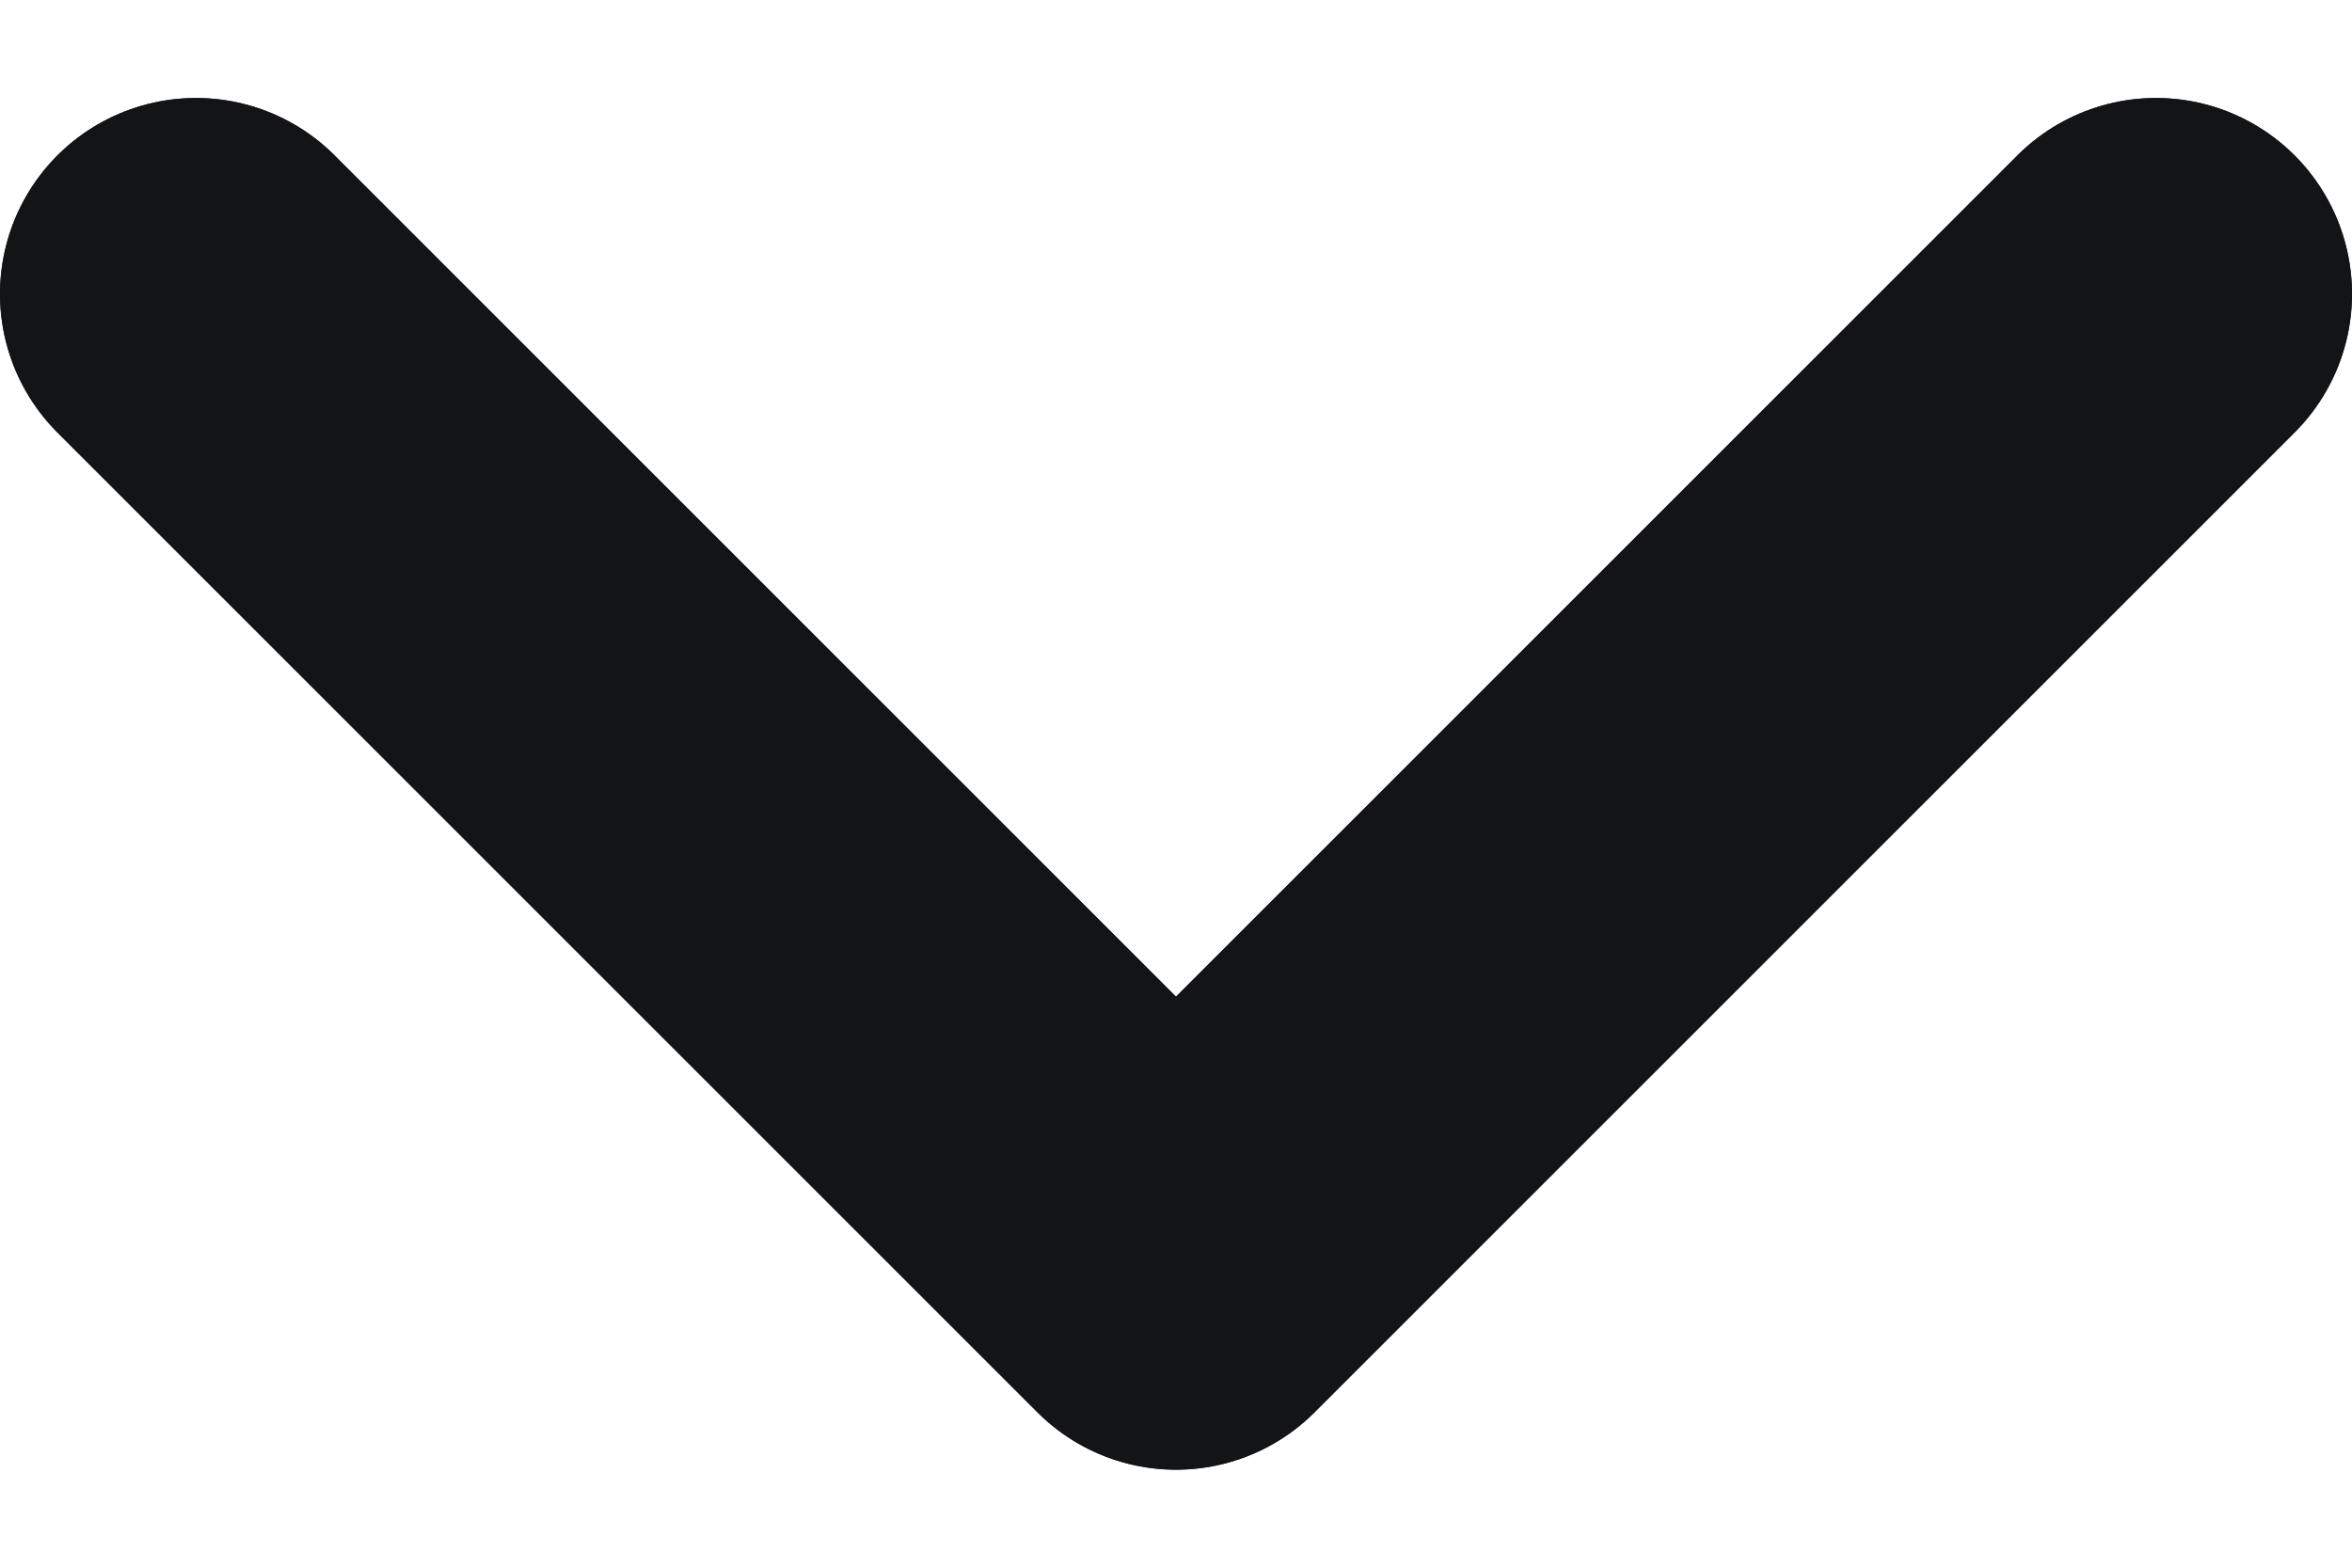
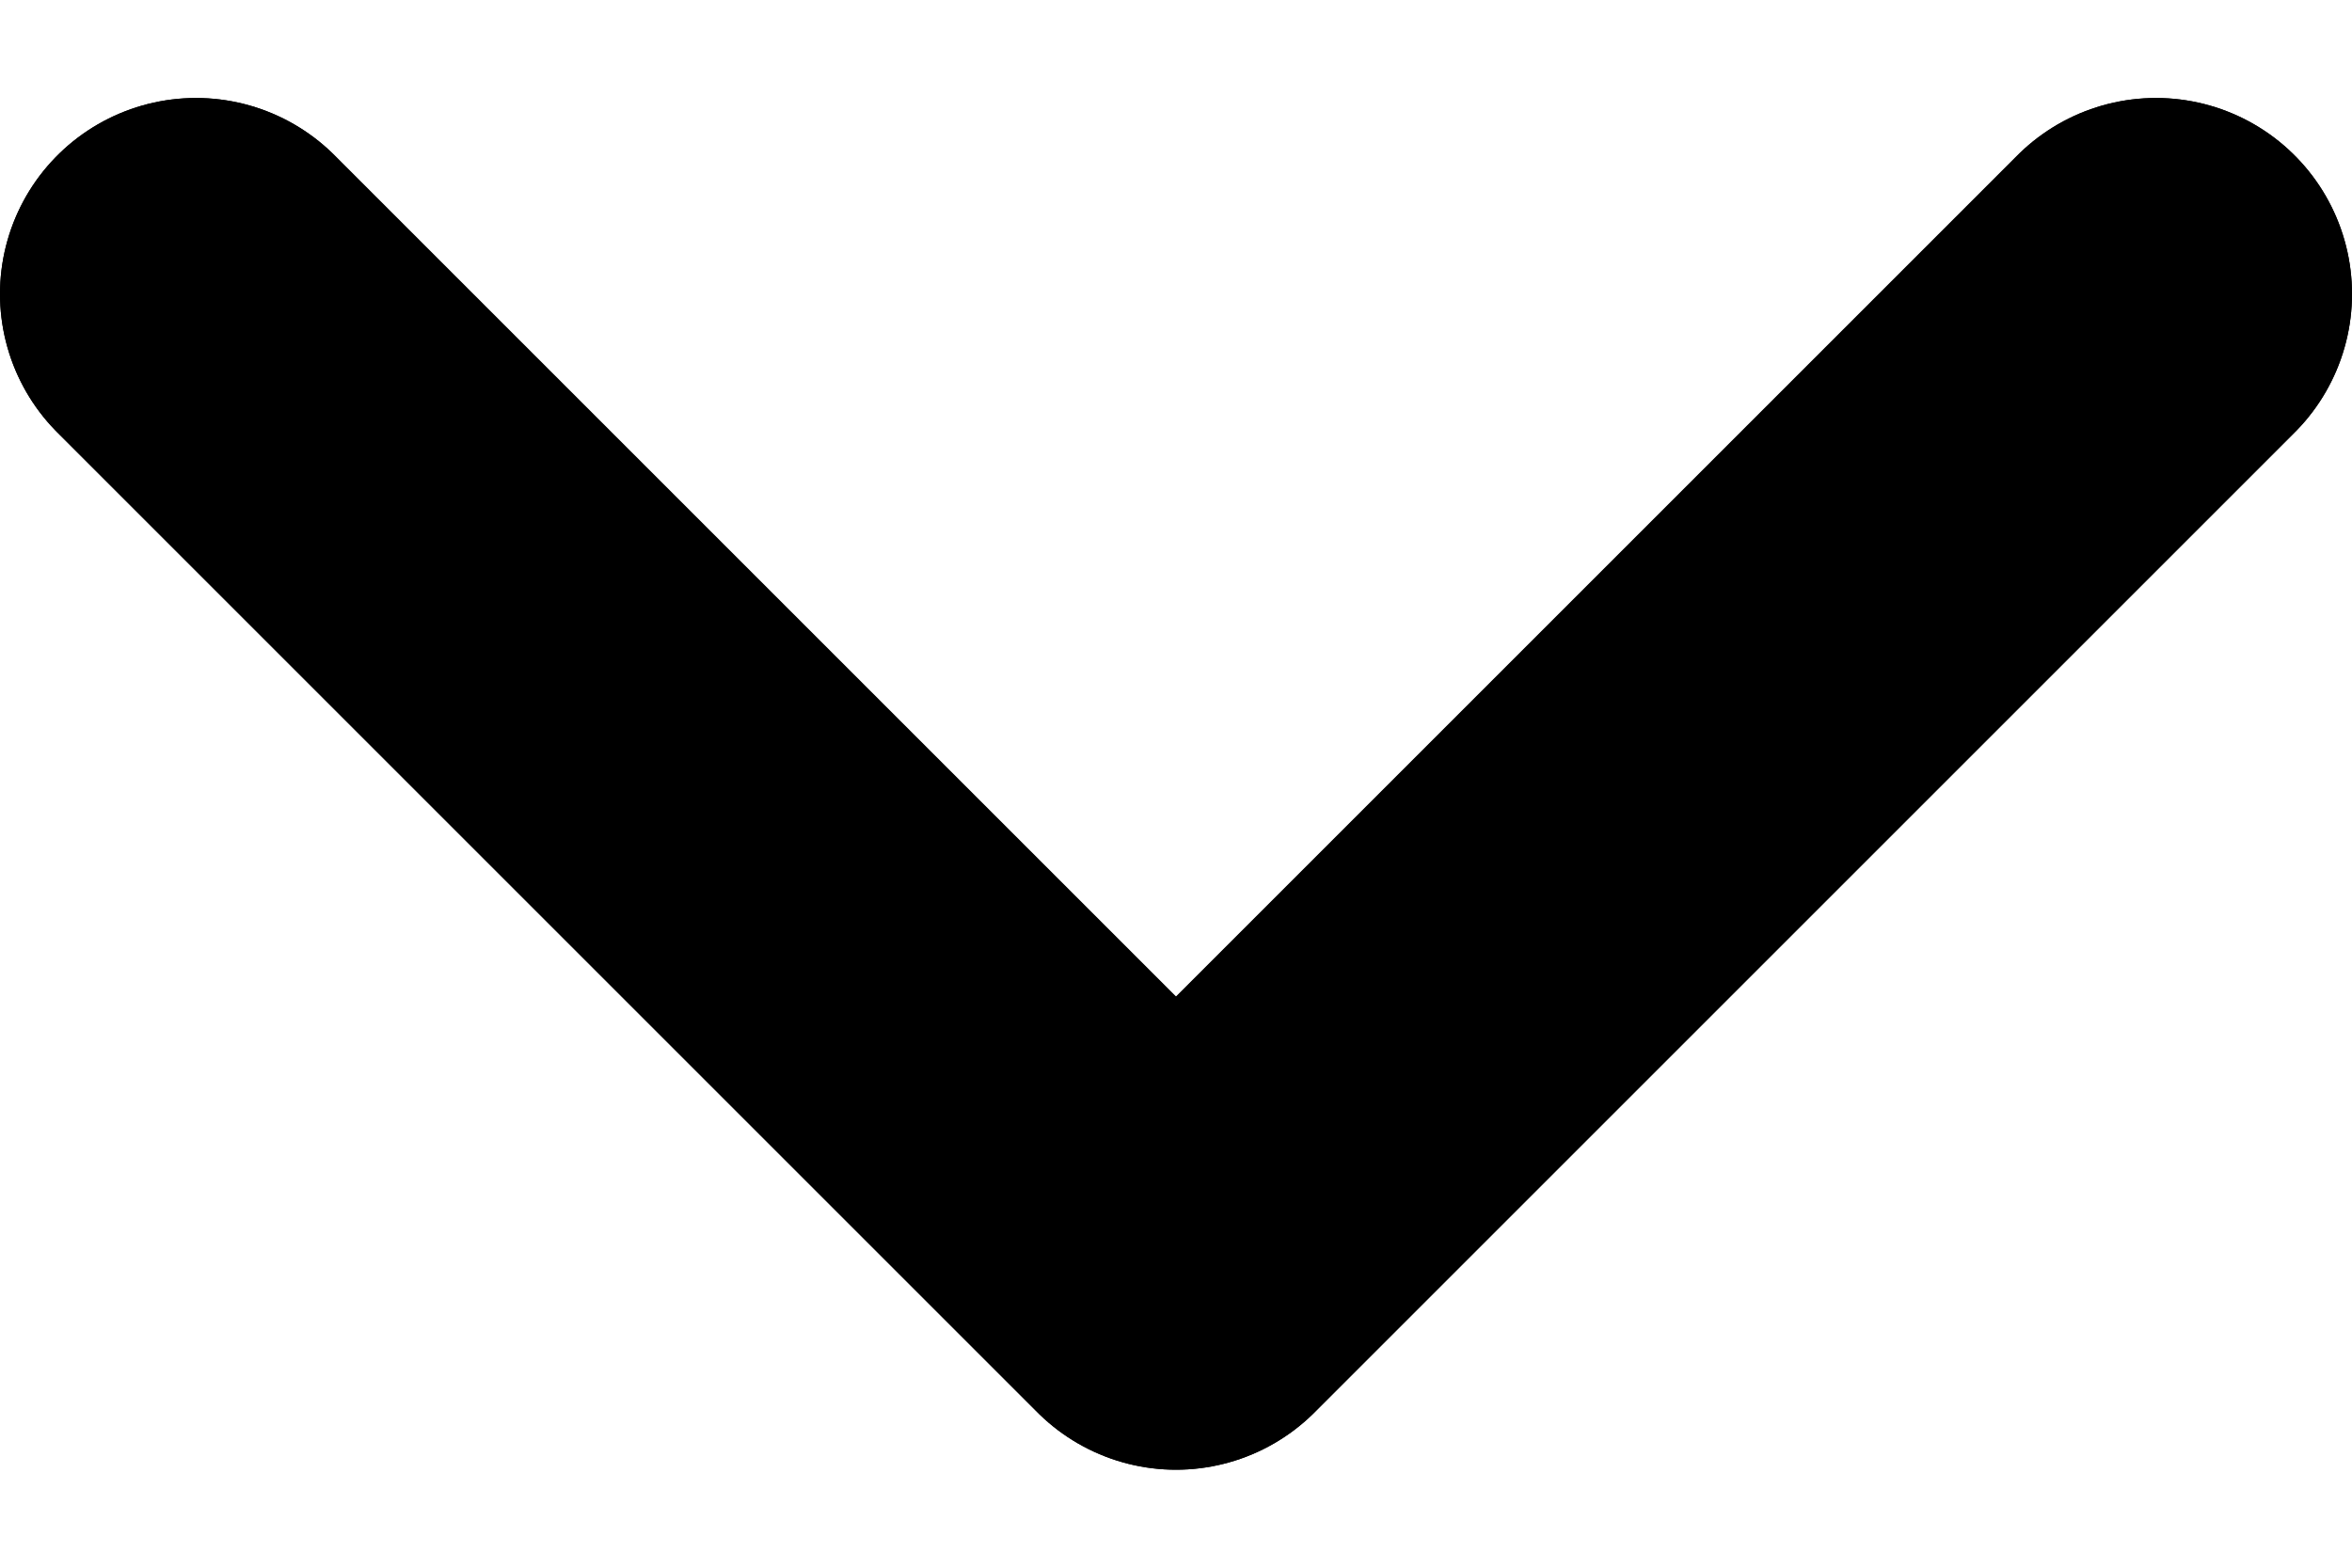
<svg xmlns="http://www.w3.org/2000/svg" width="12" height="8" viewBox="0 0 12 8" fill="none">
-   <path d="M1 1.5L6 6.5L11 1.5" stroke="#212B49" stroke-width="2" stroke-linecap="round" stroke-linejoin="round" />
-   <path d="M1 1.5L6 6.5L11 1.5" stroke="#121416" stroke-width="2" stroke-linecap="round" stroke-linejoin="round" />
+   <path d="M1 1.5L6 6.5L11 1.5" stroke="currentColor" stroke-width="2" stroke-linecap="round" stroke-linejoin="round" />
+   <path d="M1 1.5L6 6.5L11 1.5" stroke="currentColor" stroke-width="2" stroke-linecap="round" stroke-linejoin="round" />
</svg>
